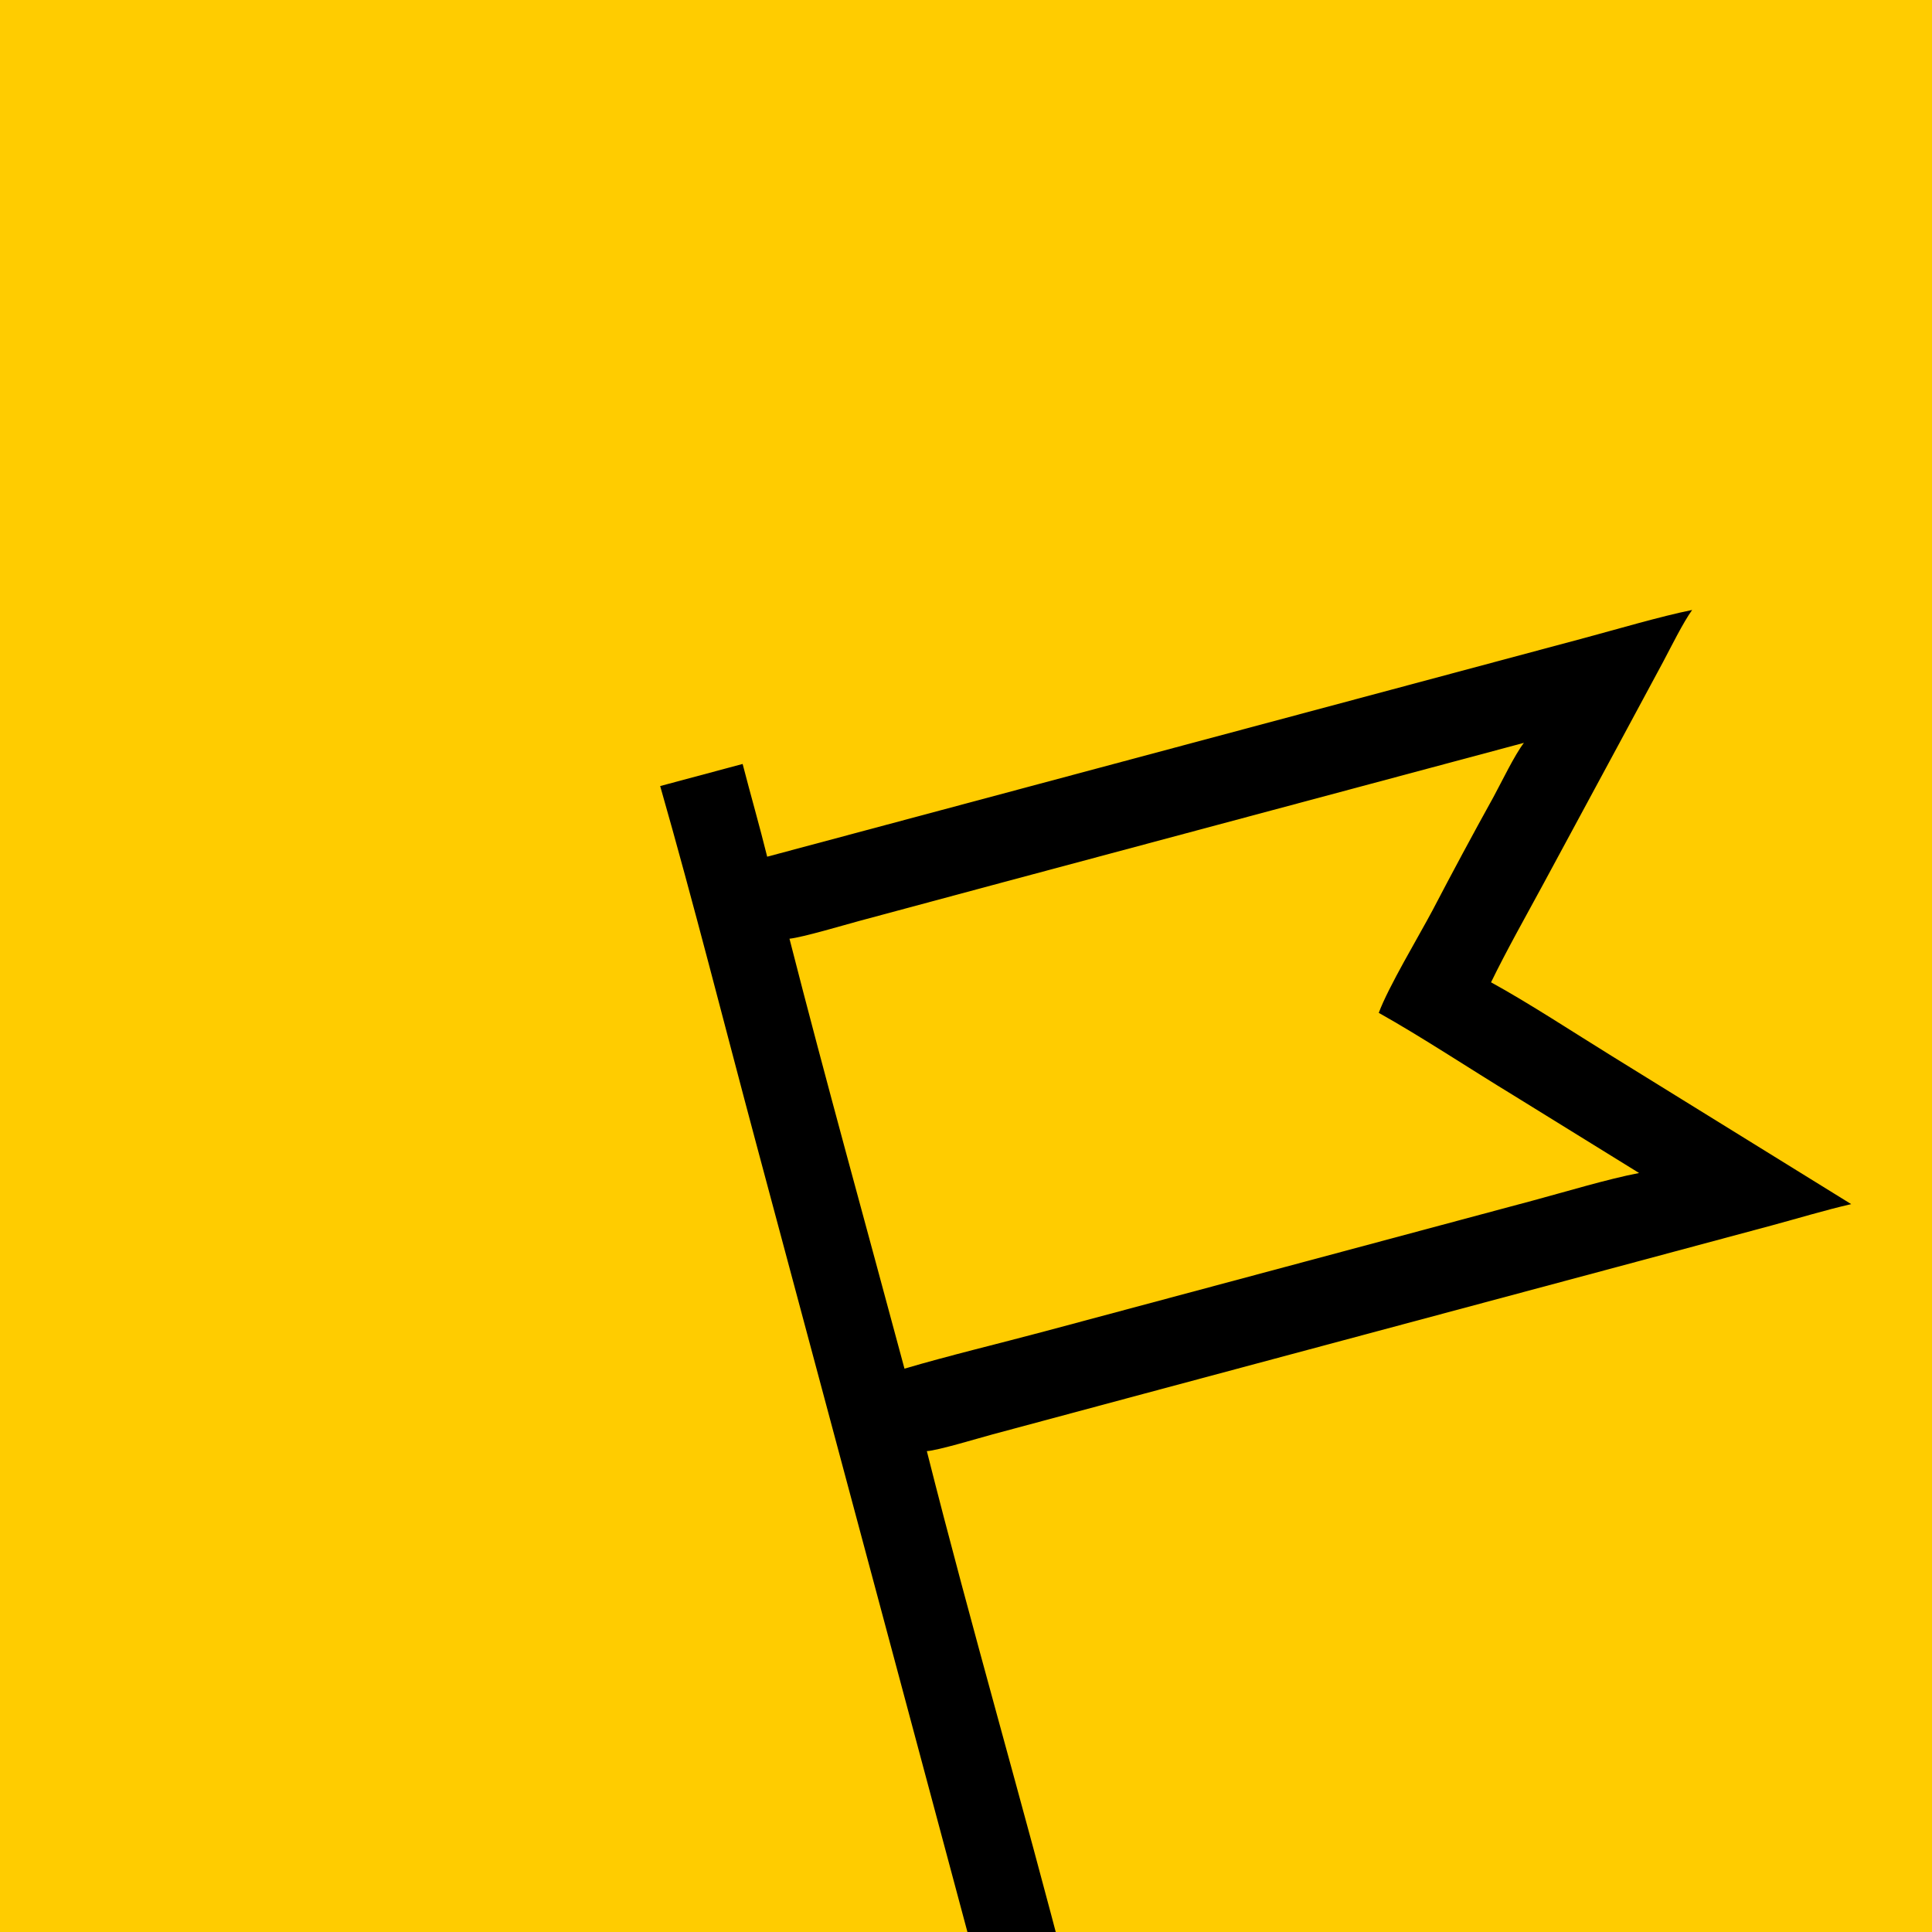
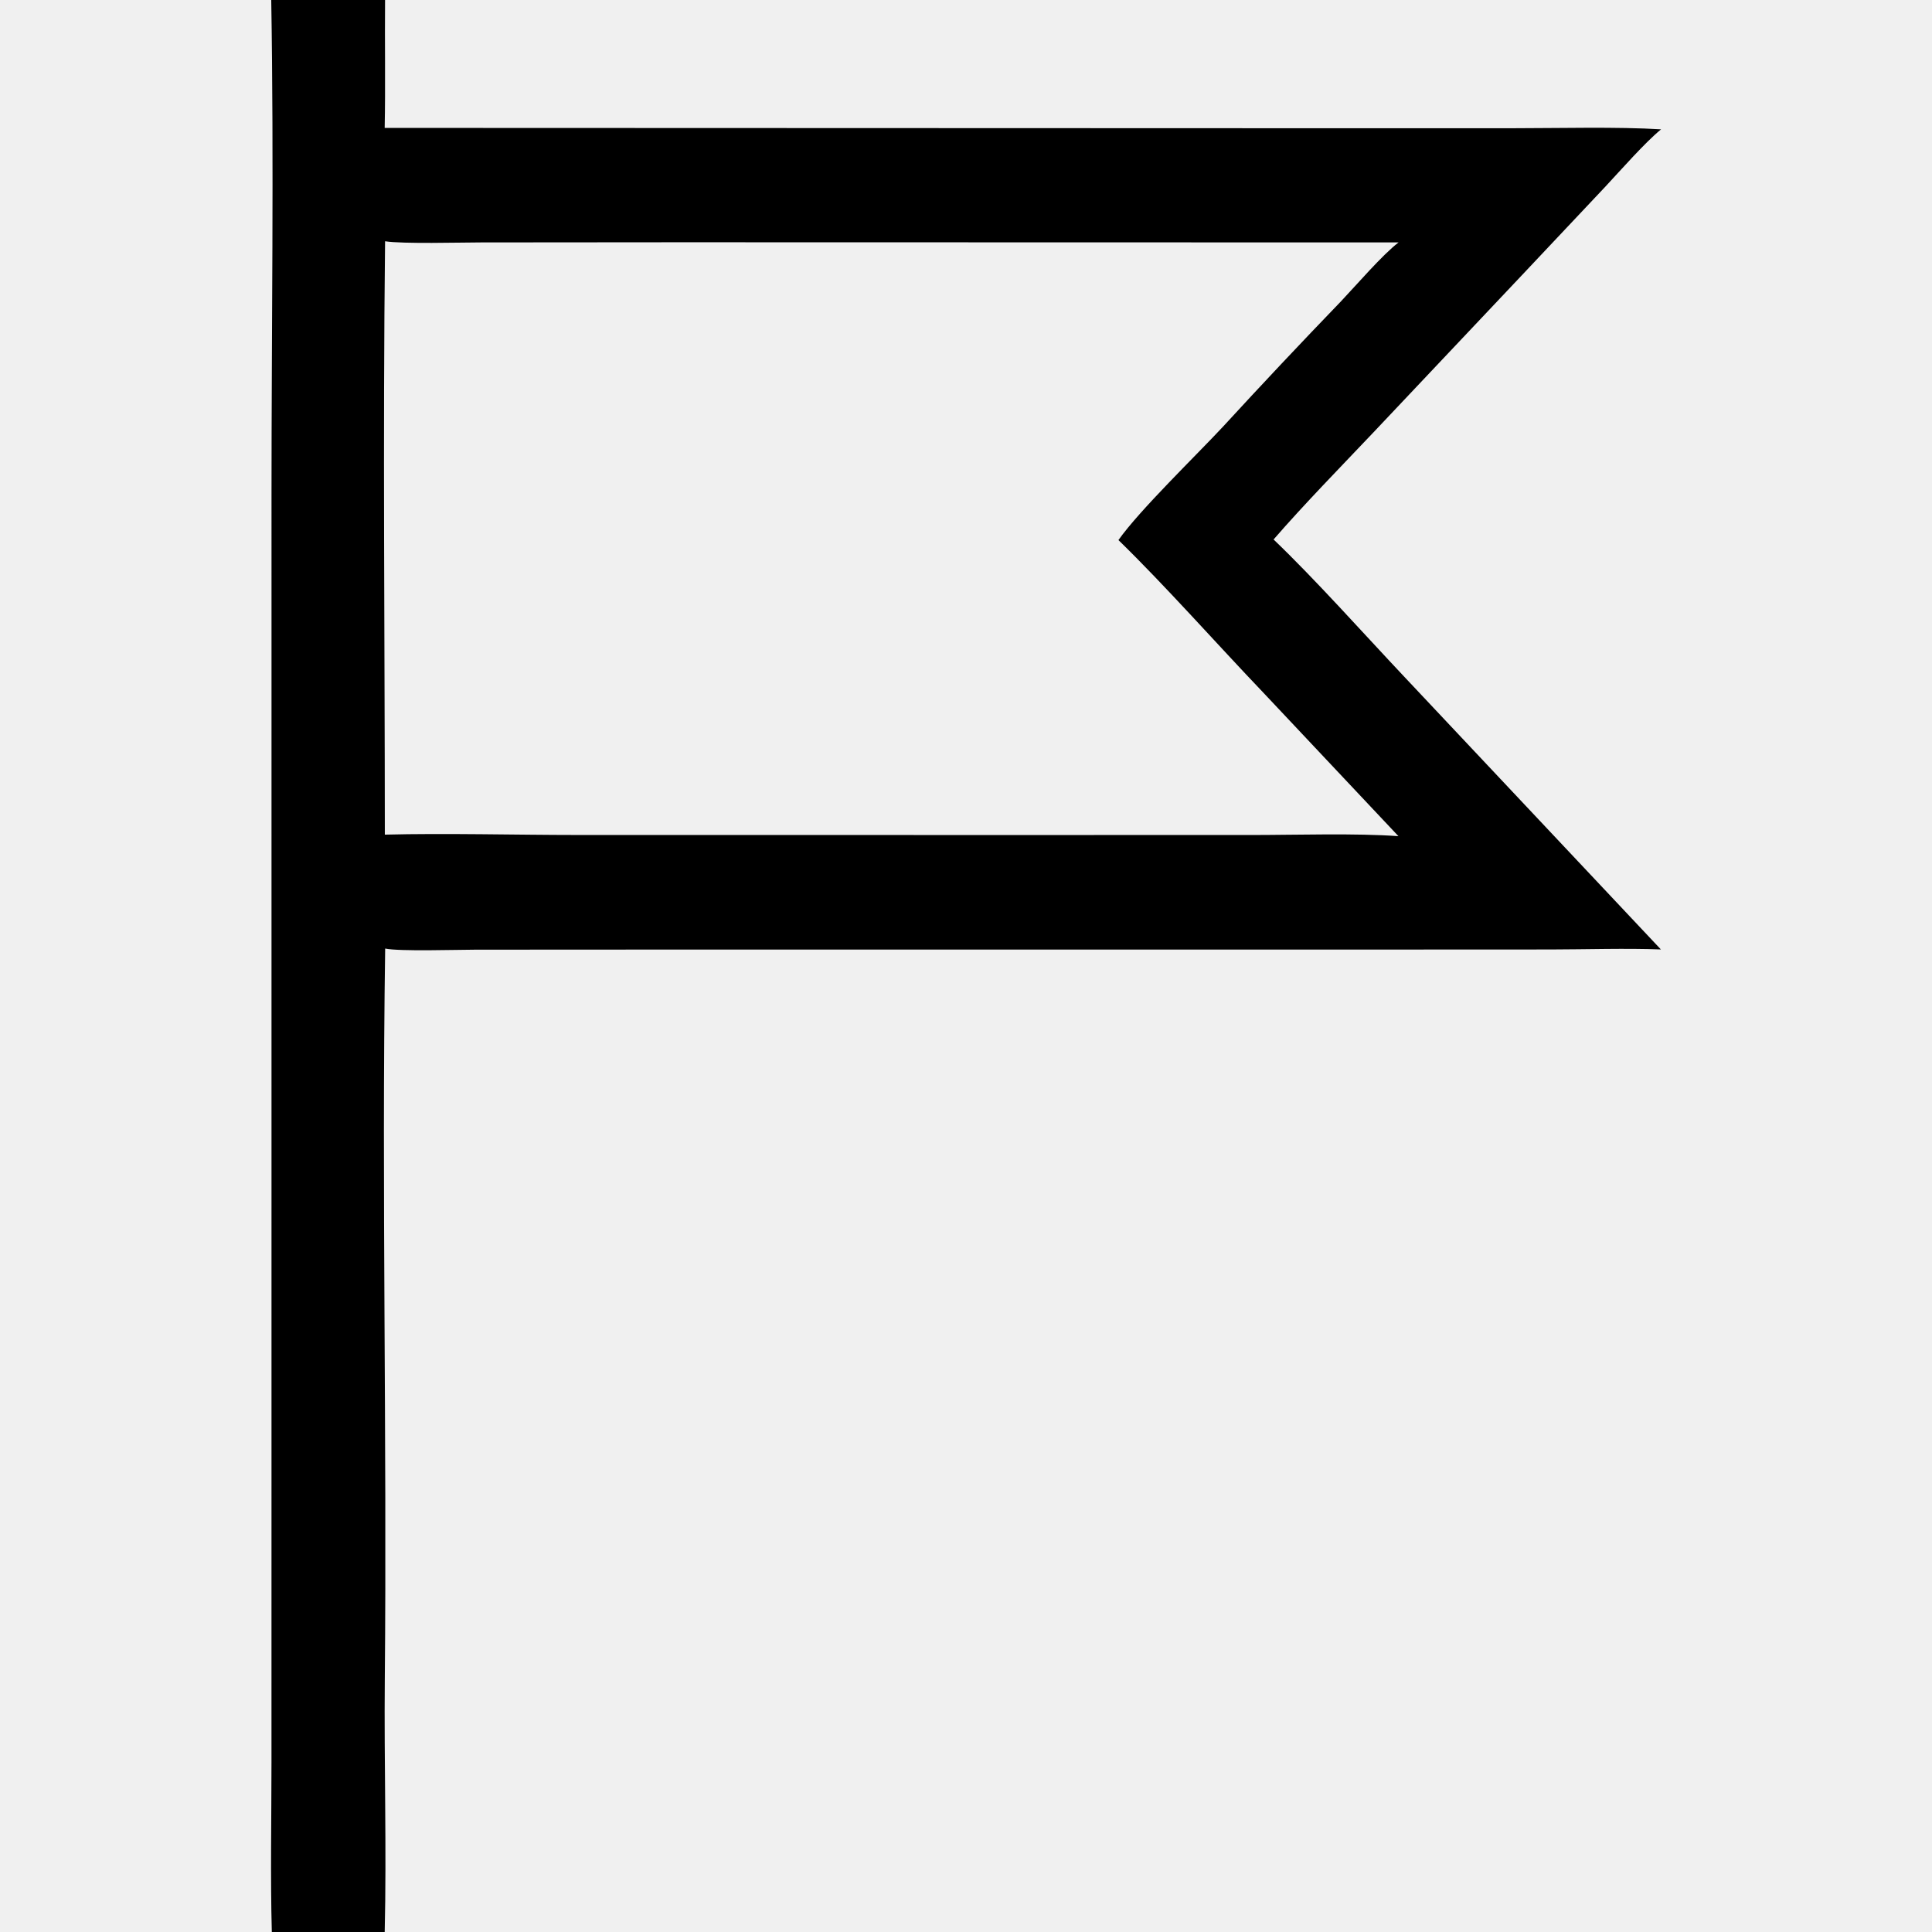
- <svg xmlns="http://www.w3.org/2000/svg" width="150" height="150" viewBox="0 0 150 150" fill="none">
-   <g clip-path="url(#clip0_230_5138)">
-     <rect width="150" height="150" fill="#FFCC00" />
-     <g clip-path="url(#clip1_230_5138)">
-       <path d="M51.256 61.029L57.658 59.314C58.273 61.697 58.979 64.142 59.564 66.514L108.11 53.524L123.04 49.525C125.516 48.862 128.908 47.857 131.378 47.358C130.676 48.33 129.718 50.273 129.117 51.402L125.742 57.671L119.778 68.716C118.476 71.117 116.95 73.827 115.764 76.267C118.663 77.852 122.282 80.227 125.15 81.996L143.728 93.488C141.754 93.937 139.509 94.617 137.525 95.152L125.627 98.346L88.749 108.227L77.066 111.364C76.01 111.648 72.801 112.619 71.96 112.665C75.412 126.353 79.424 140.098 82.956 153.785C84.167 158.479 85.62 163.309 86.755 167.986L80.406 169.687C79.493 166.619 78.666 163.271 77.83 160.152L73.08 142.418L58.704 88.764C56.261 79.646 53.846 70.076 51.256 61.029ZM70.224 106.262C73.608 105.262 77.624 104.299 81.084 103.373L104.179 97.187L119.002 93.214C121.47 92.552 124.825 91.537 127.258 91.072L117.506 85.042C114.159 83.009 110.381 80.503 107.047 78.638C107.792 76.623 110.132 72.73 111.217 70.687C112.763 67.725 114.346 64.782 115.964 61.859C116.591 60.703 117.596 58.61 118.316 57.675L77.904 68.493L66.733 71.496C65.508 71.826 62.349 72.769 61.295 72.883C64.128 83.968 67.256 95.197 70.224 106.262Z" fill="black" />
-     </g>
-   </g>
-   <defs>
-     <clipPath id="clip0_230_5138">
-       <rect width="150" height="150" fill="white" />
-     </clipPath>
-     <clipPath id="clip1_230_5138">
-       <rect width="112.5" height="112.5" fill="white" transform="translate(36 65.1171) rotate(-15)" />
-     </clipPath>
-   </defs>
+ <svg xmlns="http://www.w3.org/2000/svg" width="512" height="512" viewBox="0 0 512 512" fill="none">
+   <path d="M71.881 0H102.044C101.944 11.201 102.165 22.779 101.944 33.899L330.653 33.977L400.997 33.981C412.662 33.982 428.756 33.562 440.204 34.276C435.972 37.724 429.473 45.136 425.502 49.393L403.279 72.975L364.054 114.505C355.501 123.528 345.598 133.642 337.51 142.97C348.389 153.351 361.503 168.056 372.024 179.213L440.156 251.615C430.952 251.263 420.282 251.609 410.93 251.622L354.863 251.648L181.105 251.643L126.052 251.673C121.076 251.681 105.827 252.169 102.074 251.378C101.125 315.617 102.572 380.77 101.975 445.098C101.77 467.157 102.471 490.101 101.949 512H72.034C71.637 497.436 71.944 481.743 71.944 467.049L71.95 383.495L71.954 130.697C71.954 87.734 72.611 42.822 71.881 0ZM101.986 221.188C118.039 220.777 136.828 221.276 153.126 221.279L261.942 221.288L331.784 221.284C343.412 221.281 359.359 220.769 370.602 221.595L334.832 183.599C322.516 170.717 308.858 155.251 296.398 143.124C302.045 135.146 316.92 120.789 324.095 113.084C334.382 101.885 344.806 90.812 355.362 79.868C359.478 75.525 366.362 67.507 370.632 64.245L180.234 64.201L127.59 64.243C121.815 64.251 106.819 64.676 102.05 63.937C101.449 116 101.971 169.049 101.986 221.188Z" fill="black" />
</svg>
